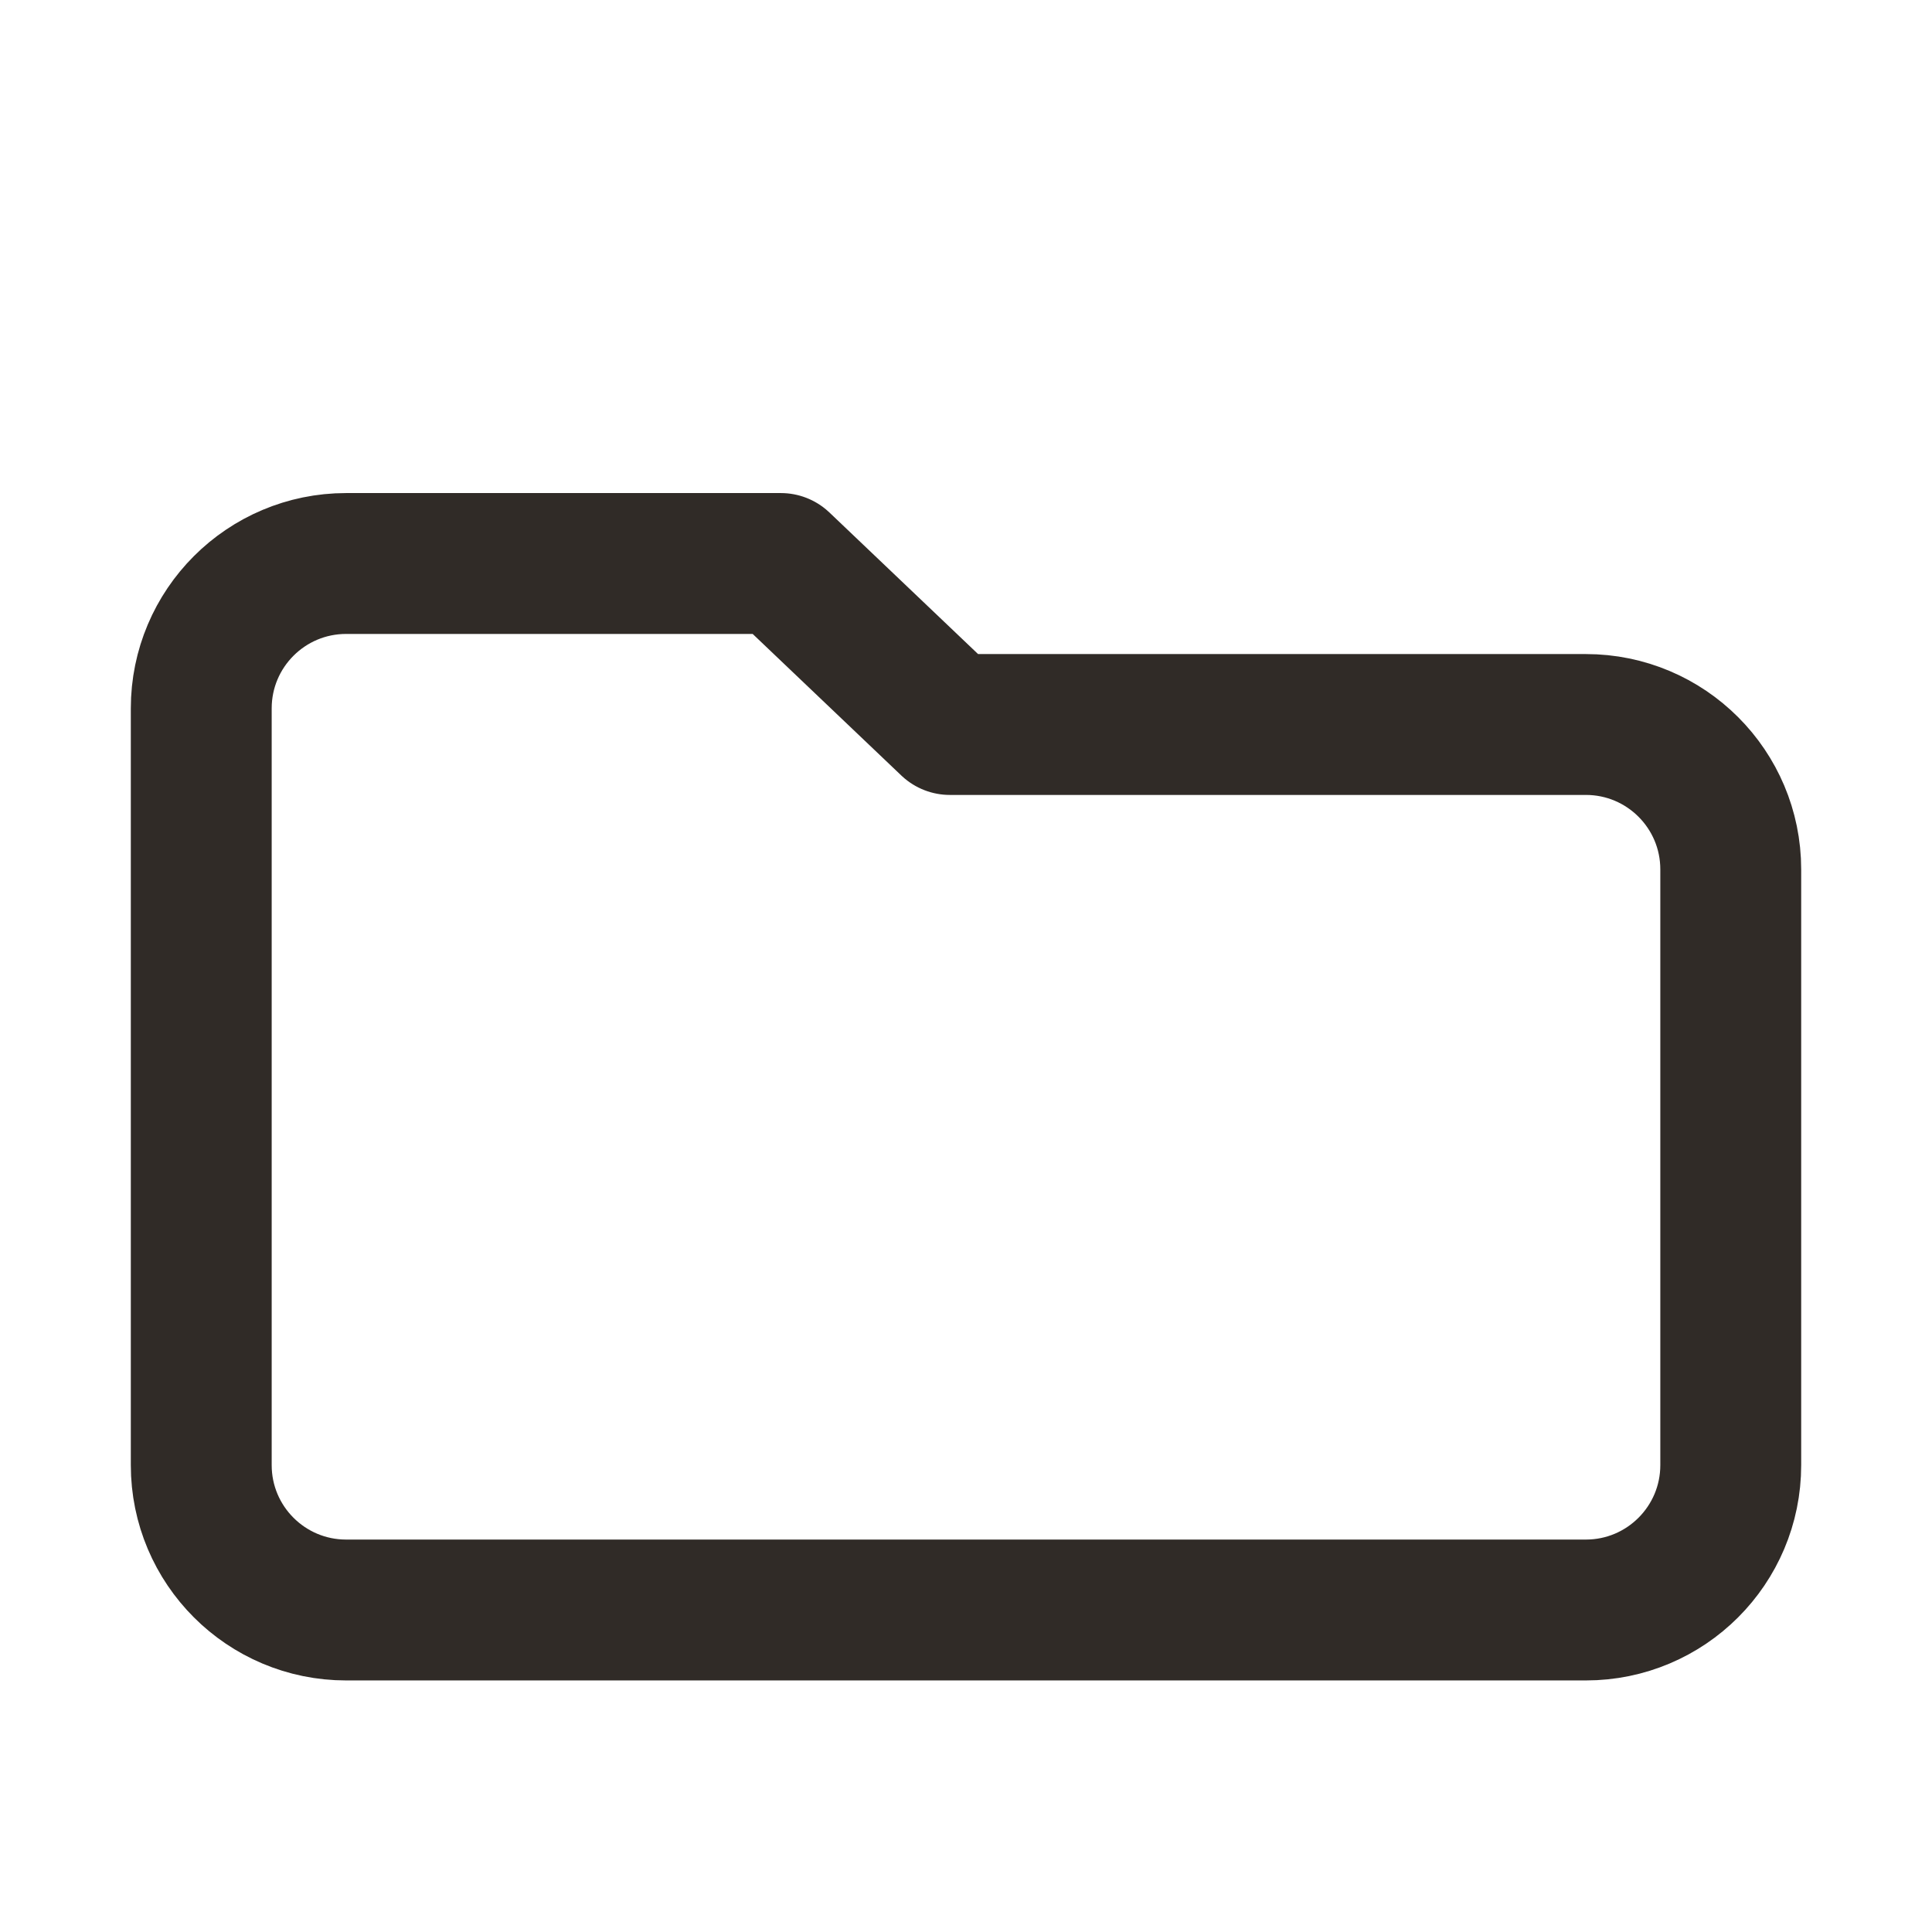
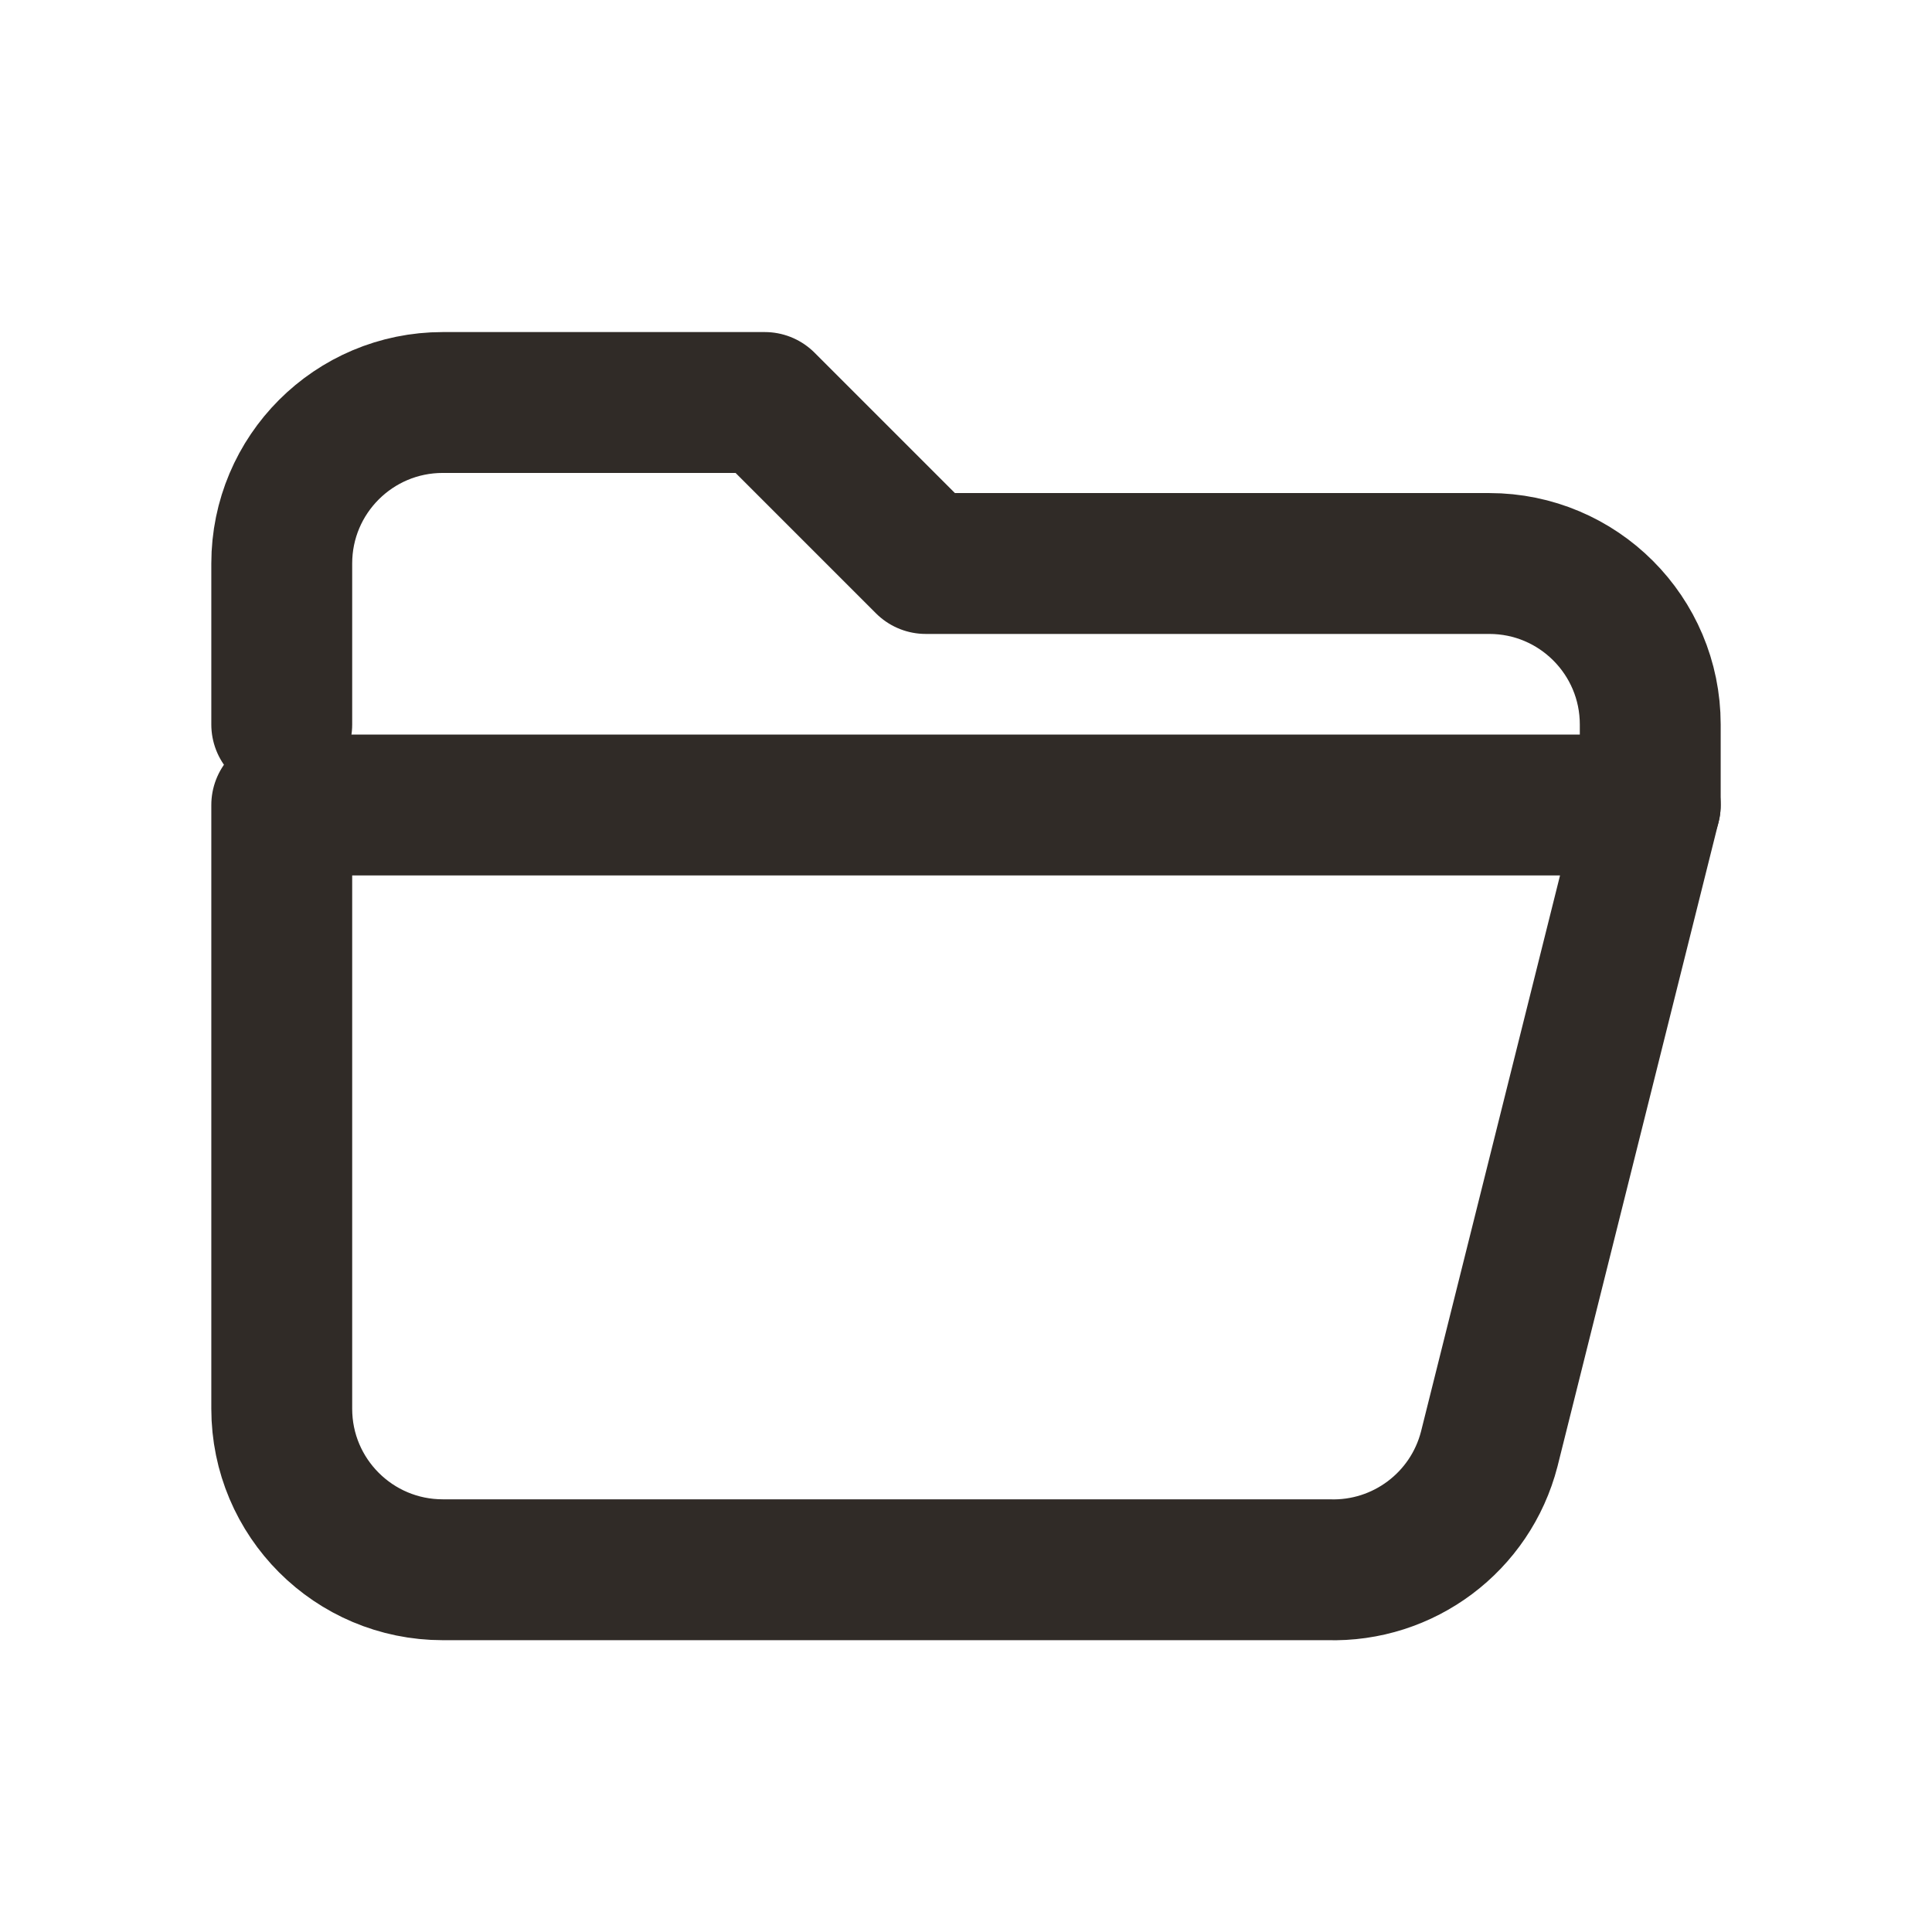
<svg xmlns="http://www.w3.org/2000/svg" viewBox="0 0 24 24" width="24" height="24" role="img" aria-label="工作区文件" fill="none" stroke="#302B27" stroke-width="1.75" stroke-linecap="round" stroke-linejoin="round">
-   <path d="M4.3 7h5.4l2.1 2h7.9a1.8 1.8 0 0 1 1.8 1.8v7.4a1.8 1.8 0 0 1-1.8 1.8H4.3a1.8 1.8 0 0 1-1.8-1.8V8.8A1.8 1.8 0 0 1 4.3 7Z" />
+   <path d="M3.5 9V7a2 2 0 0 1 2-2h4l2 2h7a2 2 0 0 1 2 2v1" />
+   <path d="M3.5 10h17l-2 8a2 2 0 0 1-2 1.5h-11a2 2 0 0 1-2-2V10Z" />
</svg>
